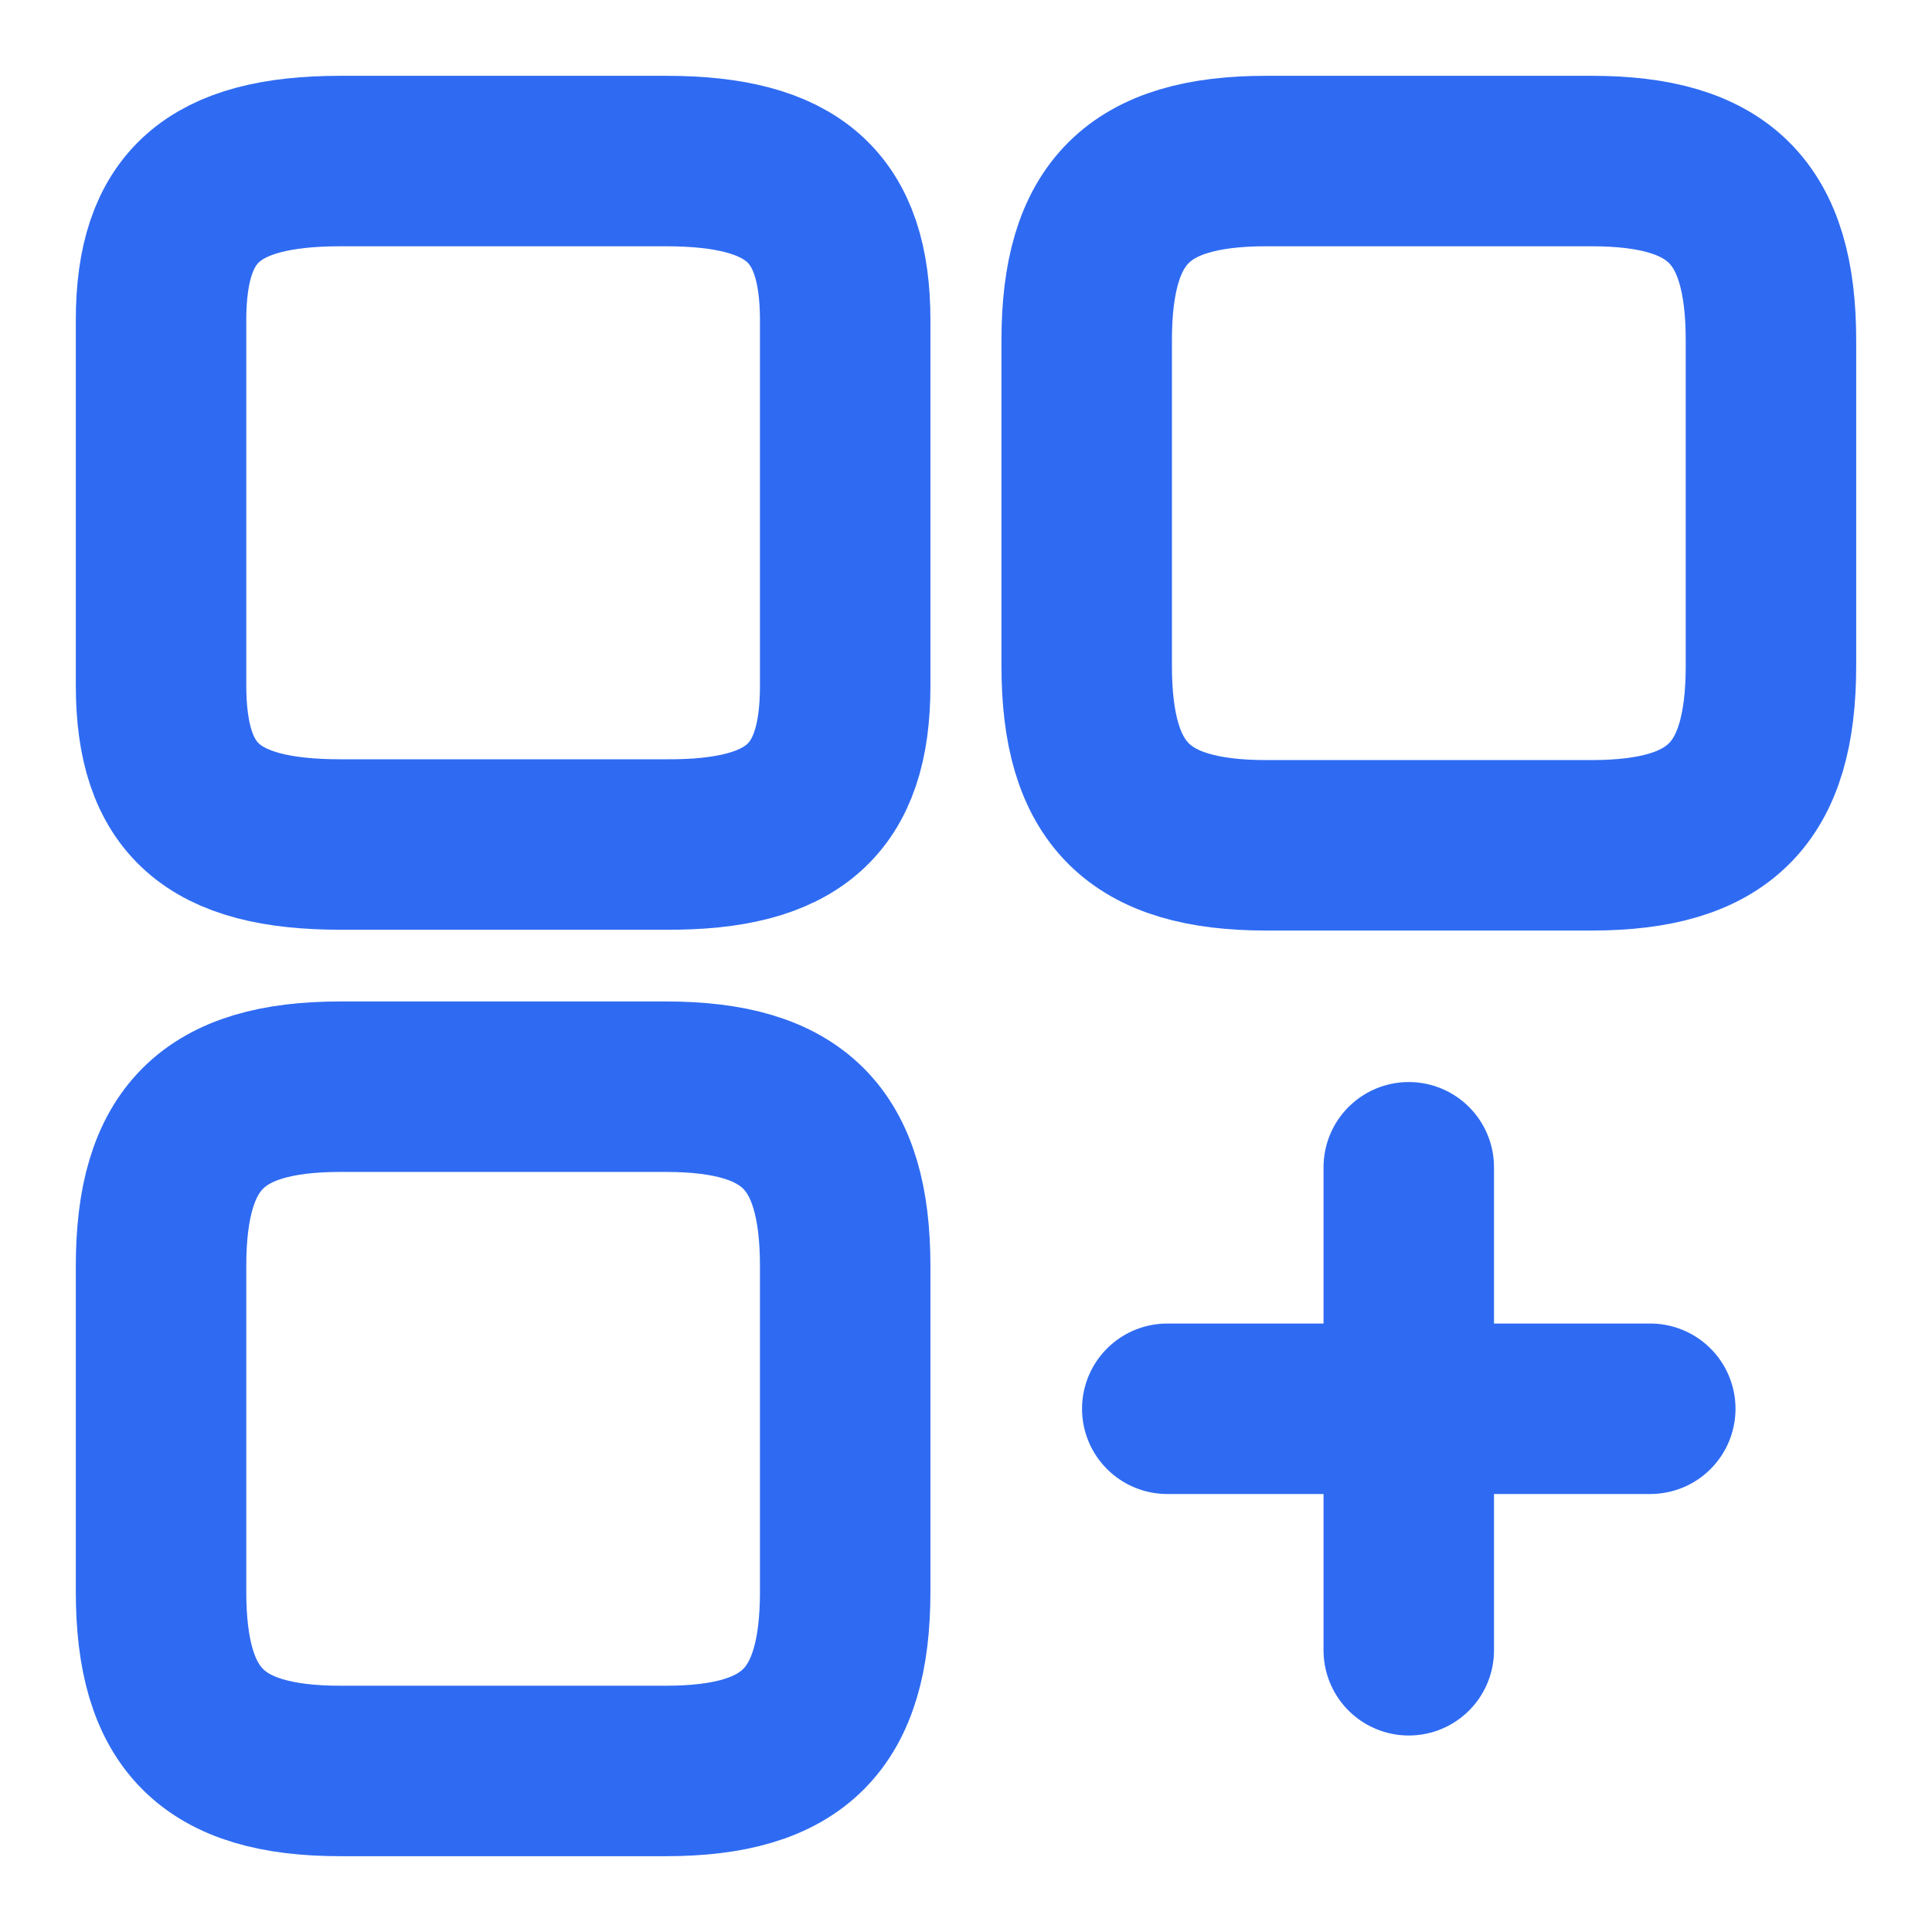
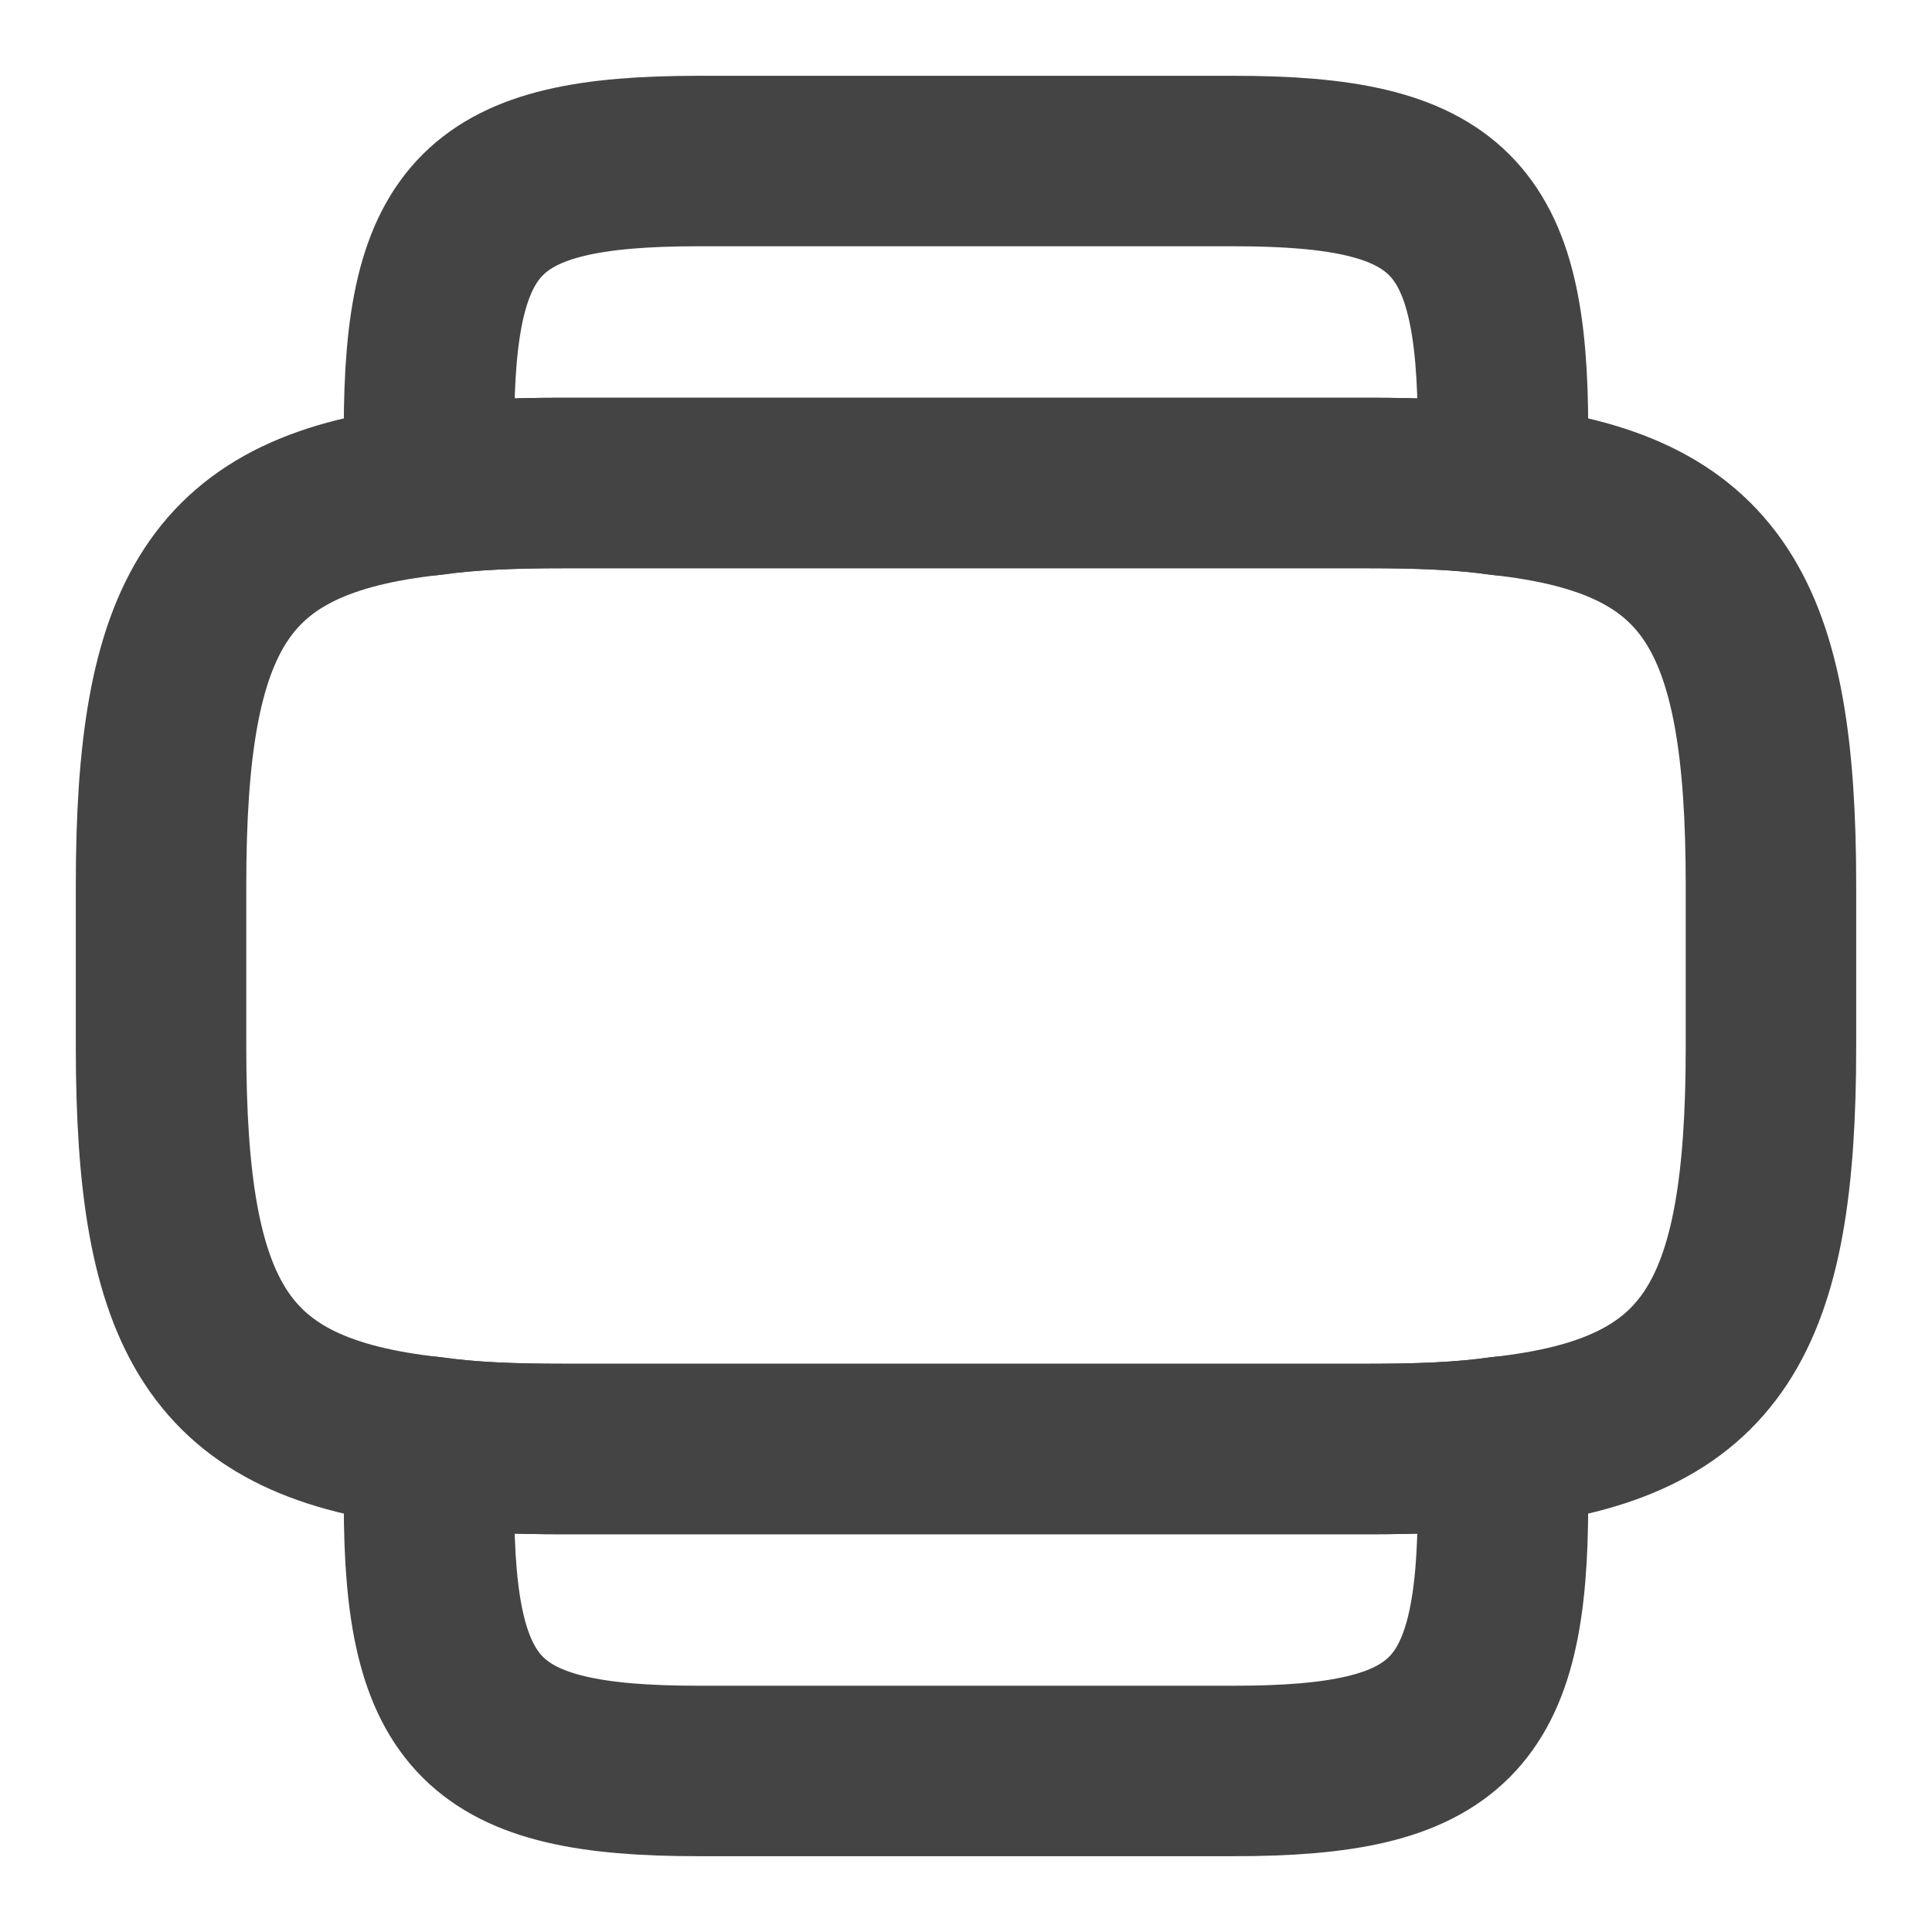
<svg xmlns="http://www.w3.org/2000/svg" width="17" height="17" viewBox="0 0 17 17" fill="none">
-   <path d="M15.583 5.858V2.996C15.583 1.87 15.13 1.417 14.004 1.417H11.142C10.016 1.417 9.562 1.87 9.562 2.996V5.858C9.562 6.984 10.016 7.438 11.142 7.438H14.004C15.13 7.438 15.583 6.984 15.583 5.858Z" stroke="#2F6BF2" stroke-width="1.5" stroke-linecap="round" stroke-linejoin="round" />
-   <path d="M7.437 6.035V2.819C7.437 1.821 6.984 1.417 5.858 1.417H2.996C1.87 1.417 1.417 1.821 1.417 2.819V6.028C1.417 7.034 1.87 7.431 2.996 7.431H5.858C6.984 7.438 7.437 7.034 7.437 6.035Z" stroke="#2F6BF2" stroke-width="1.5" stroke-linecap="round" stroke-linejoin="round" />
-   <path d="M7.437 14.004V11.142C7.437 10.016 6.984 9.562 5.858 9.562H2.996C1.87 9.562 1.417 10.016 1.417 11.142V14.004C1.417 15.13 1.87 15.583 2.996 15.583H5.858C6.984 15.583 7.437 15.13 7.437 14.004Z" stroke="#2F6BF2" stroke-width="1.5" stroke-linecap="round" stroke-linejoin="round" />
-   <path d="M10.271 12.396H14.521" stroke="#2F6BF2" stroke-width="1.5" stroke-linecap="round" />
-   <path d="M12.396 14.521V10.271" stroke="#2F6BF2" stroke-width="1.5" stroke-linecap="round" />
+   <path d="M4.958 4.25H12.041C12.481 4.25 12.87 4.264 13.217 4.314C15.08 4.519 15.583 5.397 15.583 7.792V9.208C15.583 11.602 15.08 12.481 13.217 12.686C12.87 12.736 12.481 12.75 12.041 12.75H4.958C4.519 12.75 4.129 12.736 3.782 12.686C1.919 12.481 1.417 11.602 1.417 9.208V7.792C1.417 5.397 1.919 4.519 3.782 4.314C4.129 4.264 4.519 4.25 4.958 4.25Z" stroke="#444444" stroke-width="1.5" stroke-linecap="round" stroke-linejoin="round" />
+   <path d="M12.042 12.75C12.481 12.75 12.87 12.736 13.217 12.686C13.225 12.785 13.225 12.877 13.225 12.984V13.225C13.225 15.109 12.75 15.583 10.859 15.583H6.141C4.25 15.583 3.775 15.109 3.775 13.225V12.984C3.775 12.877 3.775 12.785 3.782 12.686C4.13 12.736 4.519 12.75 4.958 12.75H12.042Z" stroke="#444444" stroke-width="1.5" stroke-linecap="round" stroke-linejoin="round" />
+   <path d="M6.141 1.417H10.859C12.75 1.417 13.225 1.891 13.225 3.776V4.016C13.225 4.123 13.225 4.215 13.217 4.314C12.87 4.264 12.481 4.25 12.042 4.25H4.958C4.519 4.25 4.13 4.264 3.782 4.314C3.775 4.215 3.775 4.123 3.775 4.016V3.776C3.775 1.891 4.25 1.417 6.141 1.417Z" stroke="#444444" stroke-width="1.5" stroke-linecap="round" stroke-linejoin="round" />
</svg>
